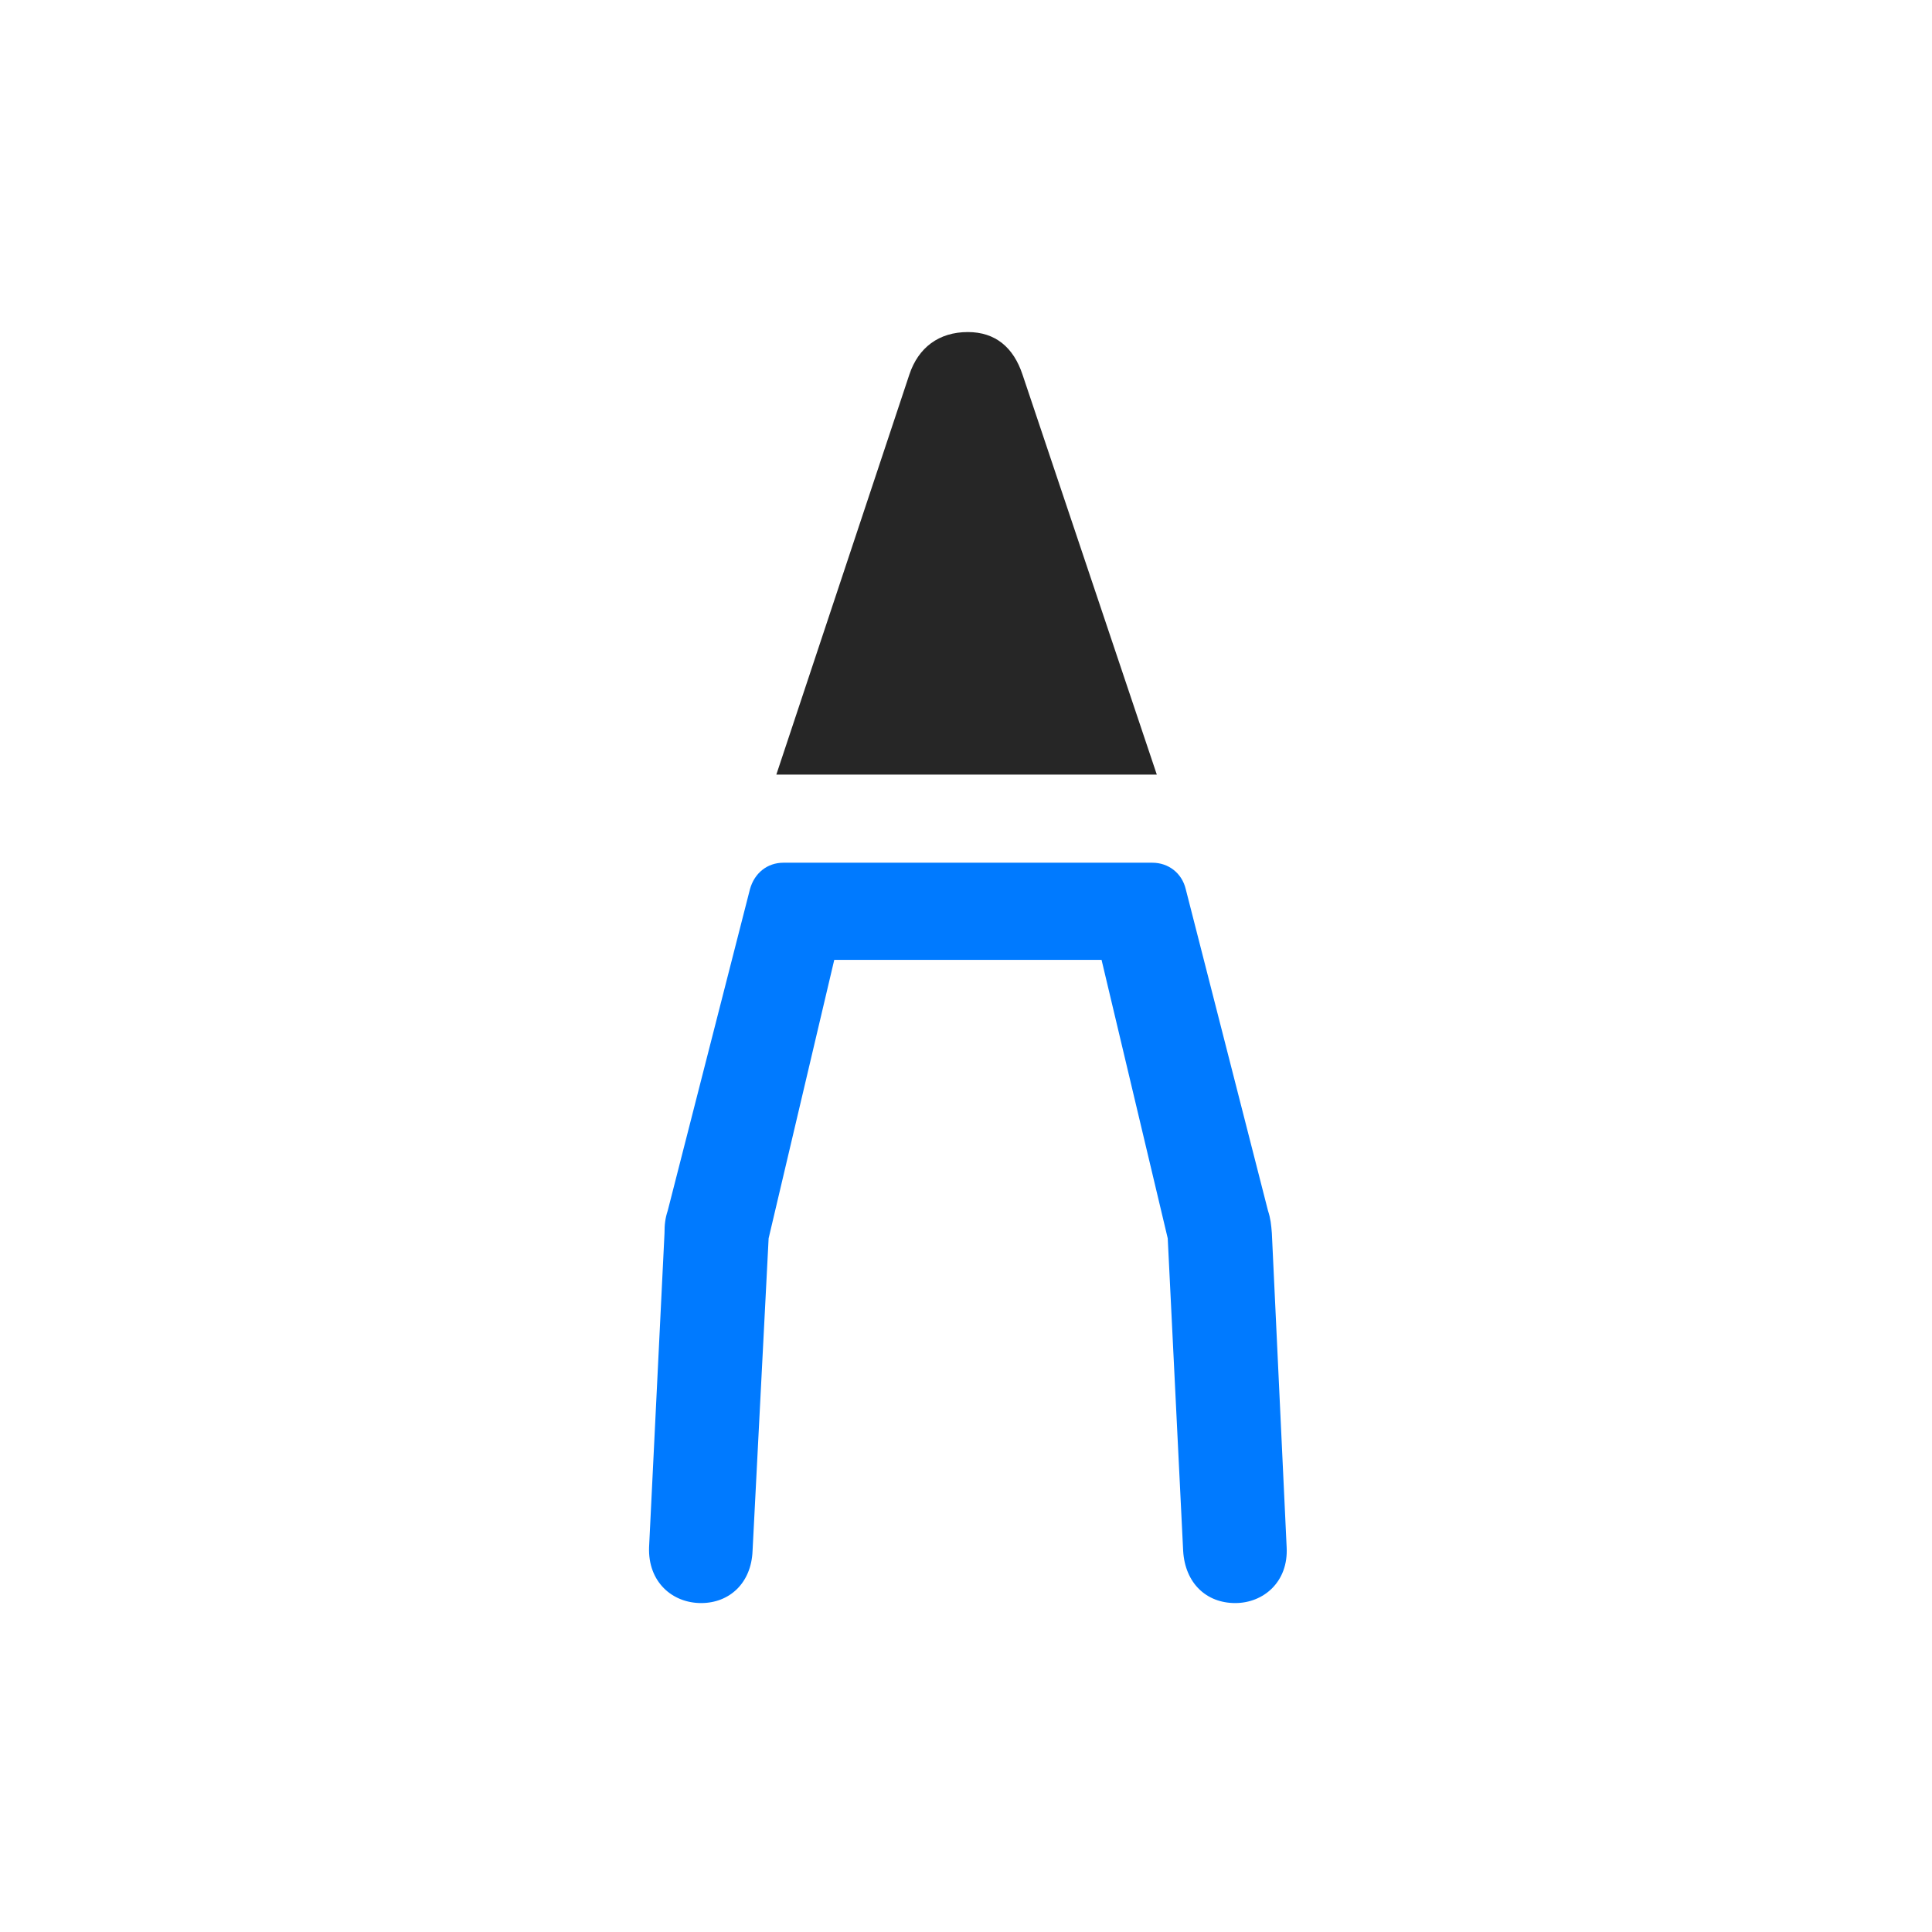
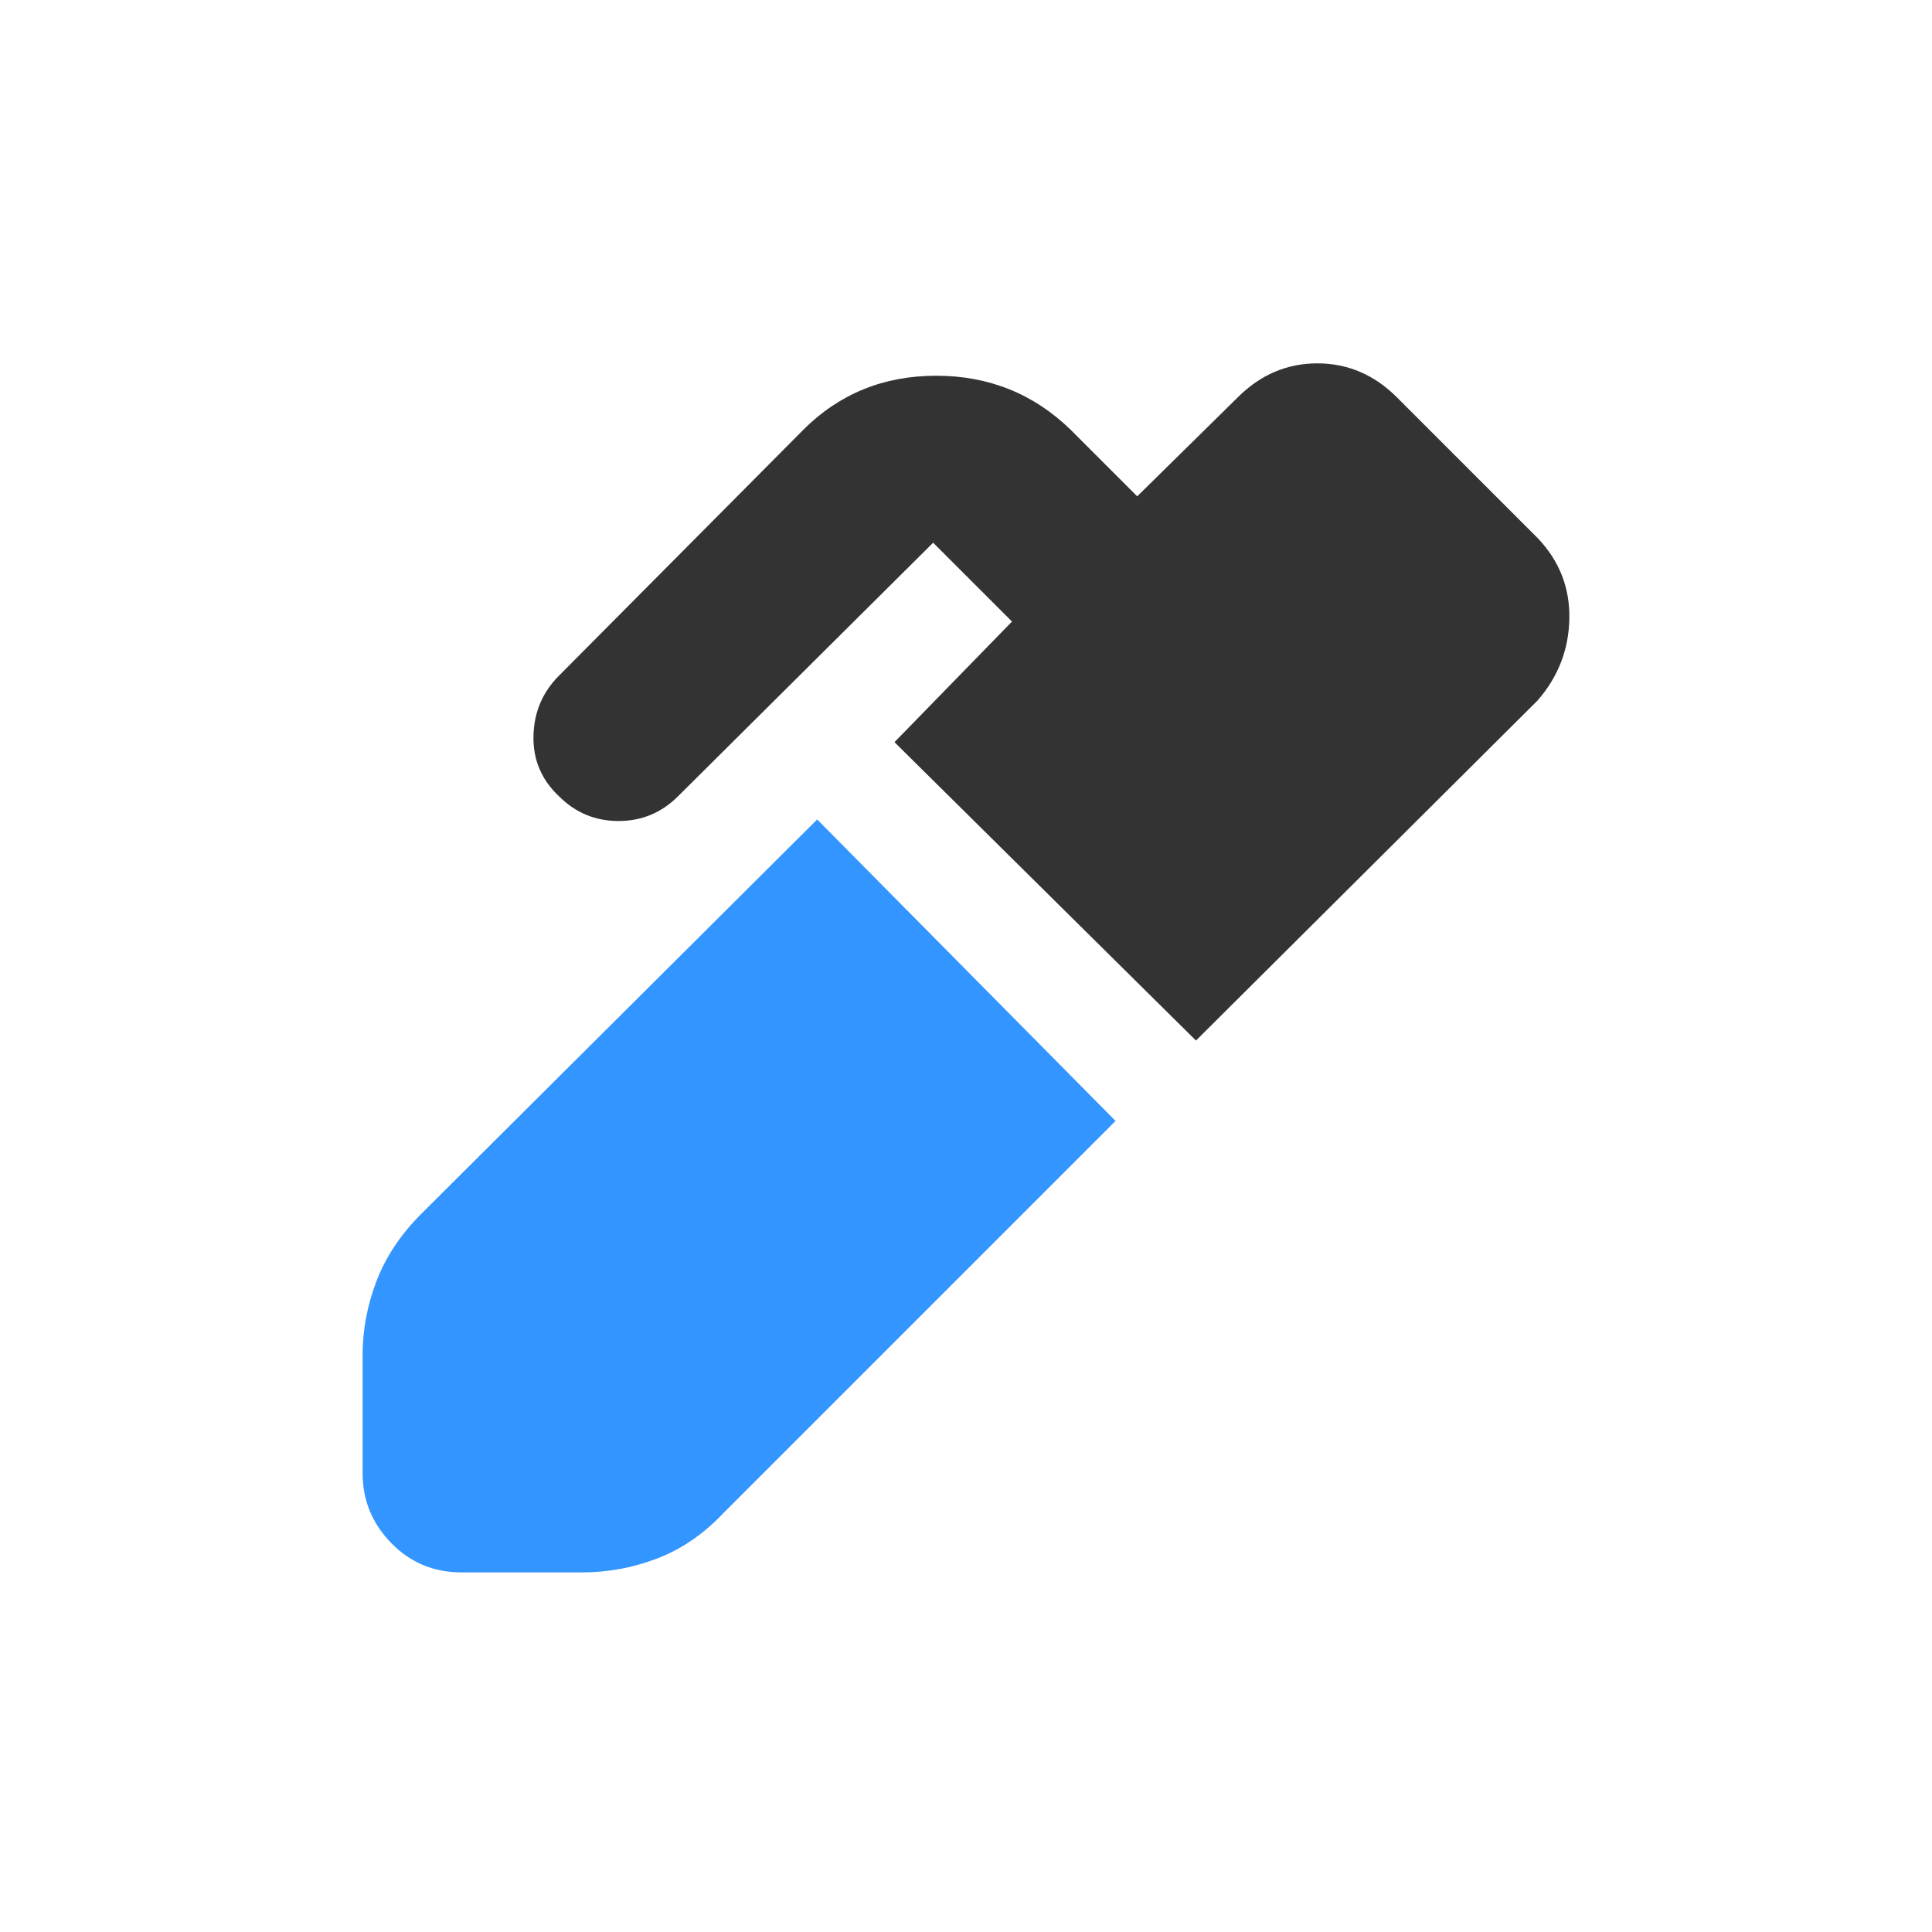
<svg xmlns="http://www.w3.org/2000/svg" width="1024" height="1024" viewBox="0 0 1024 1024" fill="none">
  <rect width="1024" height="1024" fill="white" />
-   <path d="M371.618 849.657C386.606 849.657 398.188 839.091 398.869 822.043L407.385 656.356L448.603 481.464L413.858 508.738H612.112L577.367 481.464L618.925 656.356L627.101 822.043C628.123 839.091 639.363 849.657 654.693 849.657C669.681 849.657 682.965 838.407 681.945 819.998L674.111 653.63C673.768 649.196 673.428 645.787 672.065 641.697L628.463 471.236C626.419 462.714 619.266 457.259 610.75 457.259H415.22C406.704 457.259 399.891 462.714 397.507 471.236L353.904 641.697C352.542 645.787 352.201 649.196 352.201 653.63L344.026 819.998C343.344 838.407 356.289 849.657 371.618 849.657Z" fill="#007AFF" />
-   <path d="M411.473 410.553H613.134L541.94 198.501C537.171 184.182 527.633 176 512.985 176C497.656 176 486.755 184.182 481.986 198.501L411.473 410.553Z" fill="black" fill-opacity="0.85" />
+   <path d="M633.889 551.514L474.095 393.359L536.374 329.442L494.582 287.649L359.371 422.04C350.631 430.781 340.114 435.152 327.822 435.152C315.53 435.152 305.014 430.781 296.273 422.04C286.986 413.299 282.479 402.646 282.752 390.081C283.025 377.516 287.532 366.864 296.273 358.123L425.747 227.829C444.868 208.708 468.359 199.148 496.221 199.148C524.082 199.148 547.846 208.708 567.513 227.829L602.75 263.066L656.015 210.62C668.034 198.602 682.101 192.592 698.217 192.592C714.333 192.592 728.4 198.602 740.419 210.62L814.989 285.191C826.462 297.21 832.061 311.414 831.788 327.803C831.515 344.192 825.916 358.669 814.989 371.234L633.889 551.514Z" fill="#333333" />
+   <path d="M207.362 817.838C217.469 828.218 229.897 833.408 244.647 833.408H308.565C322.223 833.408 335.471 830.949 348.309 826.032C361.147 821.116 372.756 813.194 383.136 802.268L591.278 594.126L433.123 434.332L223.342 643.294C212.416 654.22 204.494 666.102 199.577 678.94C194.661 691.778 192.202 704.753 192.202 717.864V780.962C192.202 795.166 197.256 807.458 207.362 817.838Z" fill="#3395FF" />
</svg>
